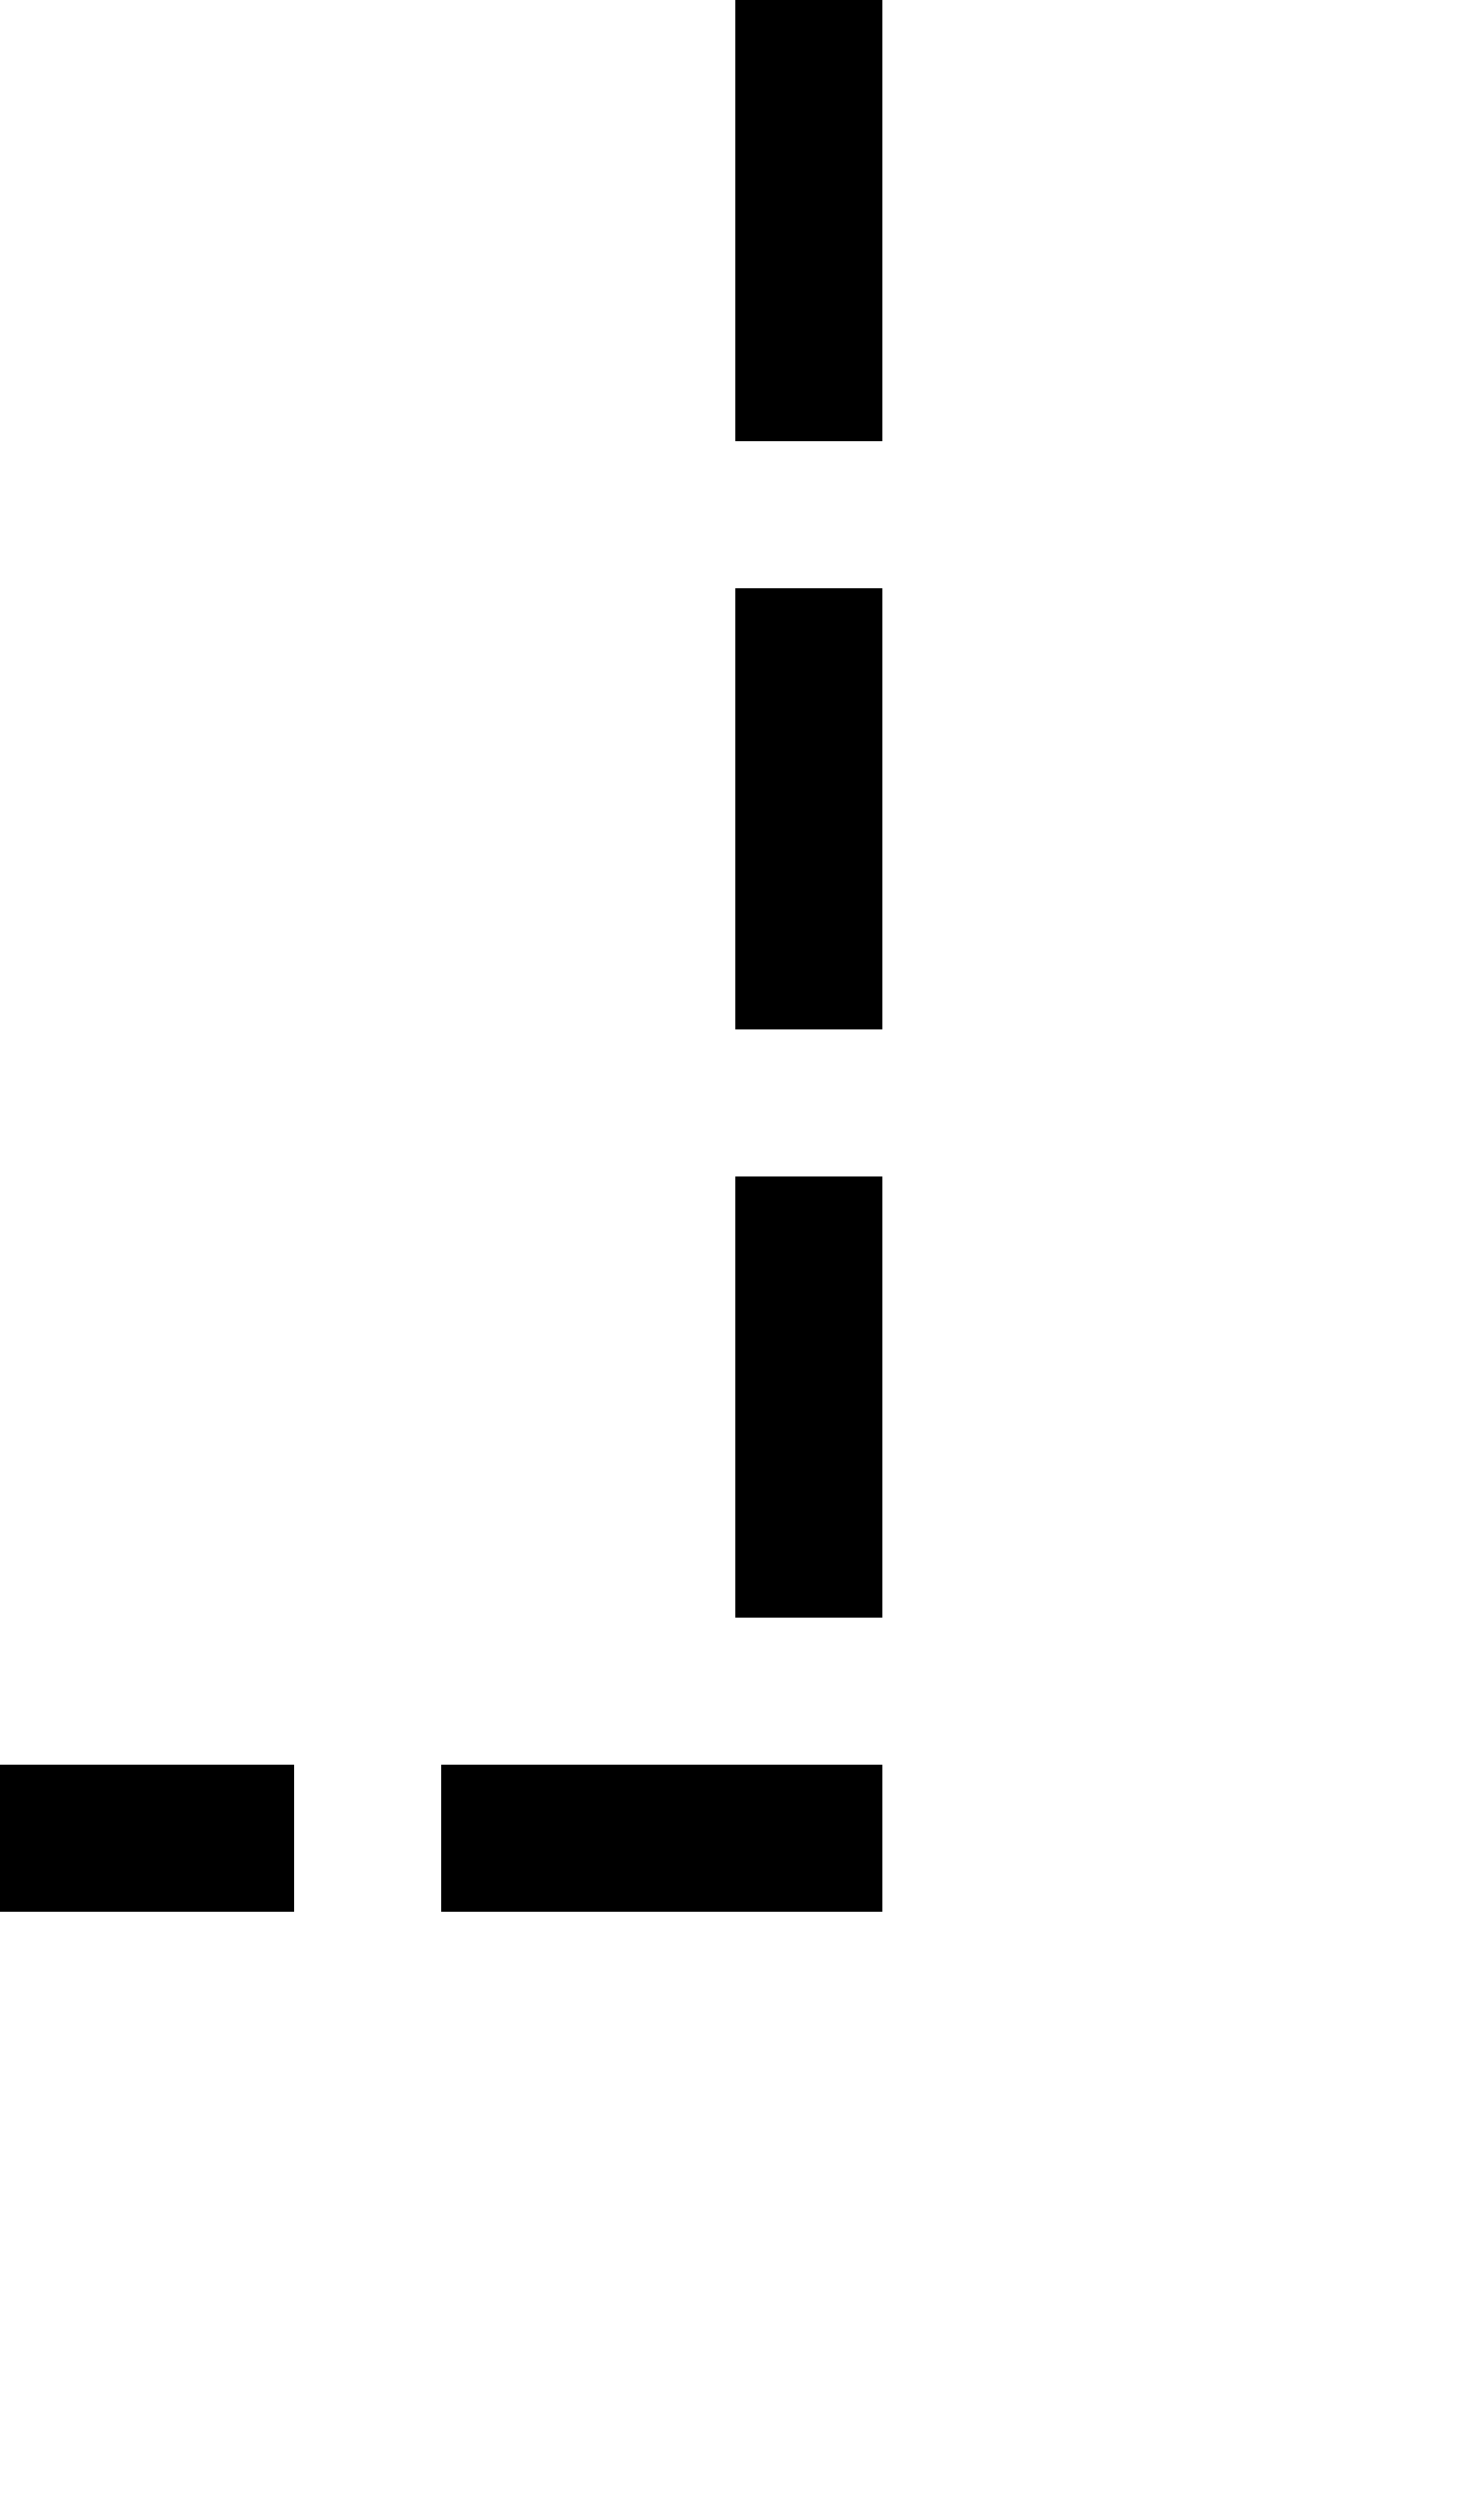
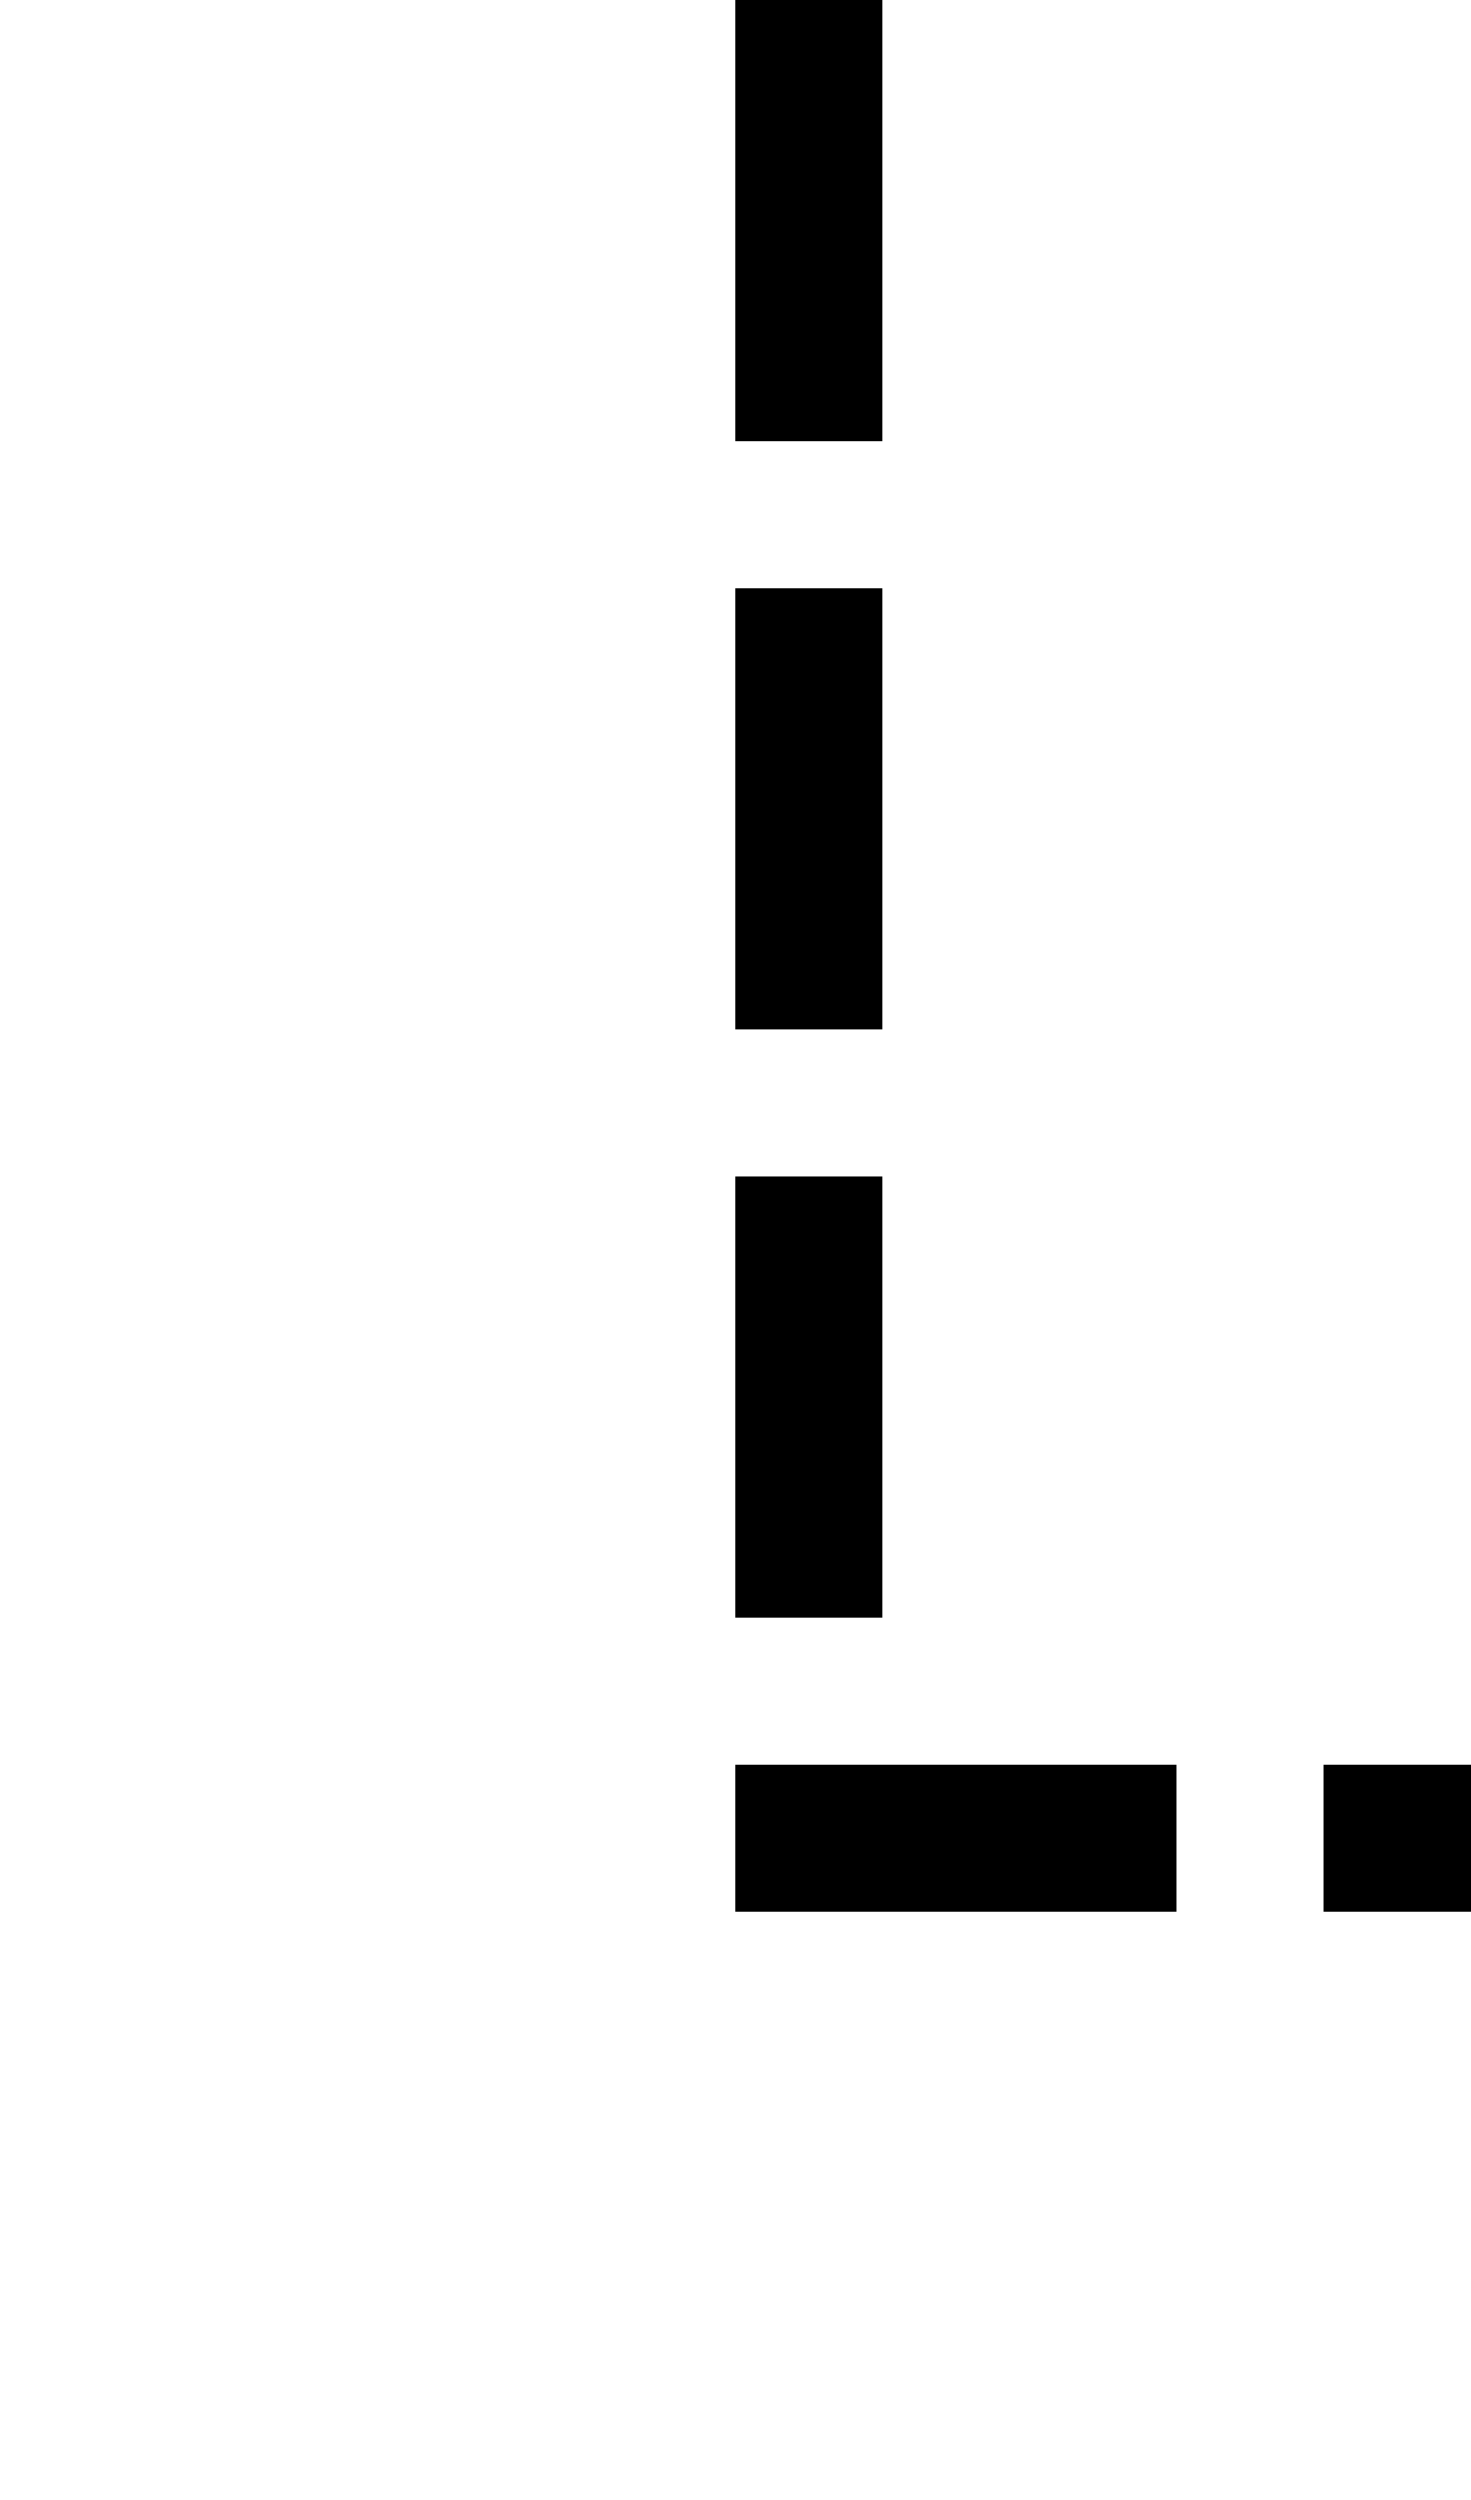
- <svg xmlns="http://www.w3.org/2000/svg" version="1.1" width="10px" height="17px" preserveAspectRatio="xMidYMin meet" viewBox="2796 6544  8 17">
-   <path d="M 2800.5 6544  L 2800.5 6556.5  L 1970.5 6556.5  L 1970.5 6550.5  L 1909.5 6550.5  L 1909.5 6565  " stroke-width="1" stroke-dasharray="3,1" stroke="#000000" fill="none" />
-   <path d="M 1903.2 6564  L 1909.5 6570  L 1915.8 6564  L 1903.2 6564  Z " fill-rule="nonzero" fill="#000000" stroke="none" />
+ <svg xmlns="http://www.w3.org/2000/svg" version="1.1" width="10px" height="17px" preserveAspectRatio="xMidYMin meet" viewBox="3508 6374  8 17">
+   <path d="M 3512.5 6374  L 3512.5 6386.5  L 4379 6386.5  A 3 3 0 0 1 4382 6383.5 A 3 3 0 0 1 4385 6386.5 L 4500.5 6386.5  L 4500.5 6380.5  L 4554.5 6380.5  L 4554.5 6395  " stroke-width="1" stroke-dasharray="3,1" stroke="#000000" fill="none" />
+   <path d="M 4548.2 6394  L 4554.5 6400  L 4560.8 6394  L 4548.2 6394  Z " fill-rule="nonzero" fill="#000000" stroke="none" />
</svg>
